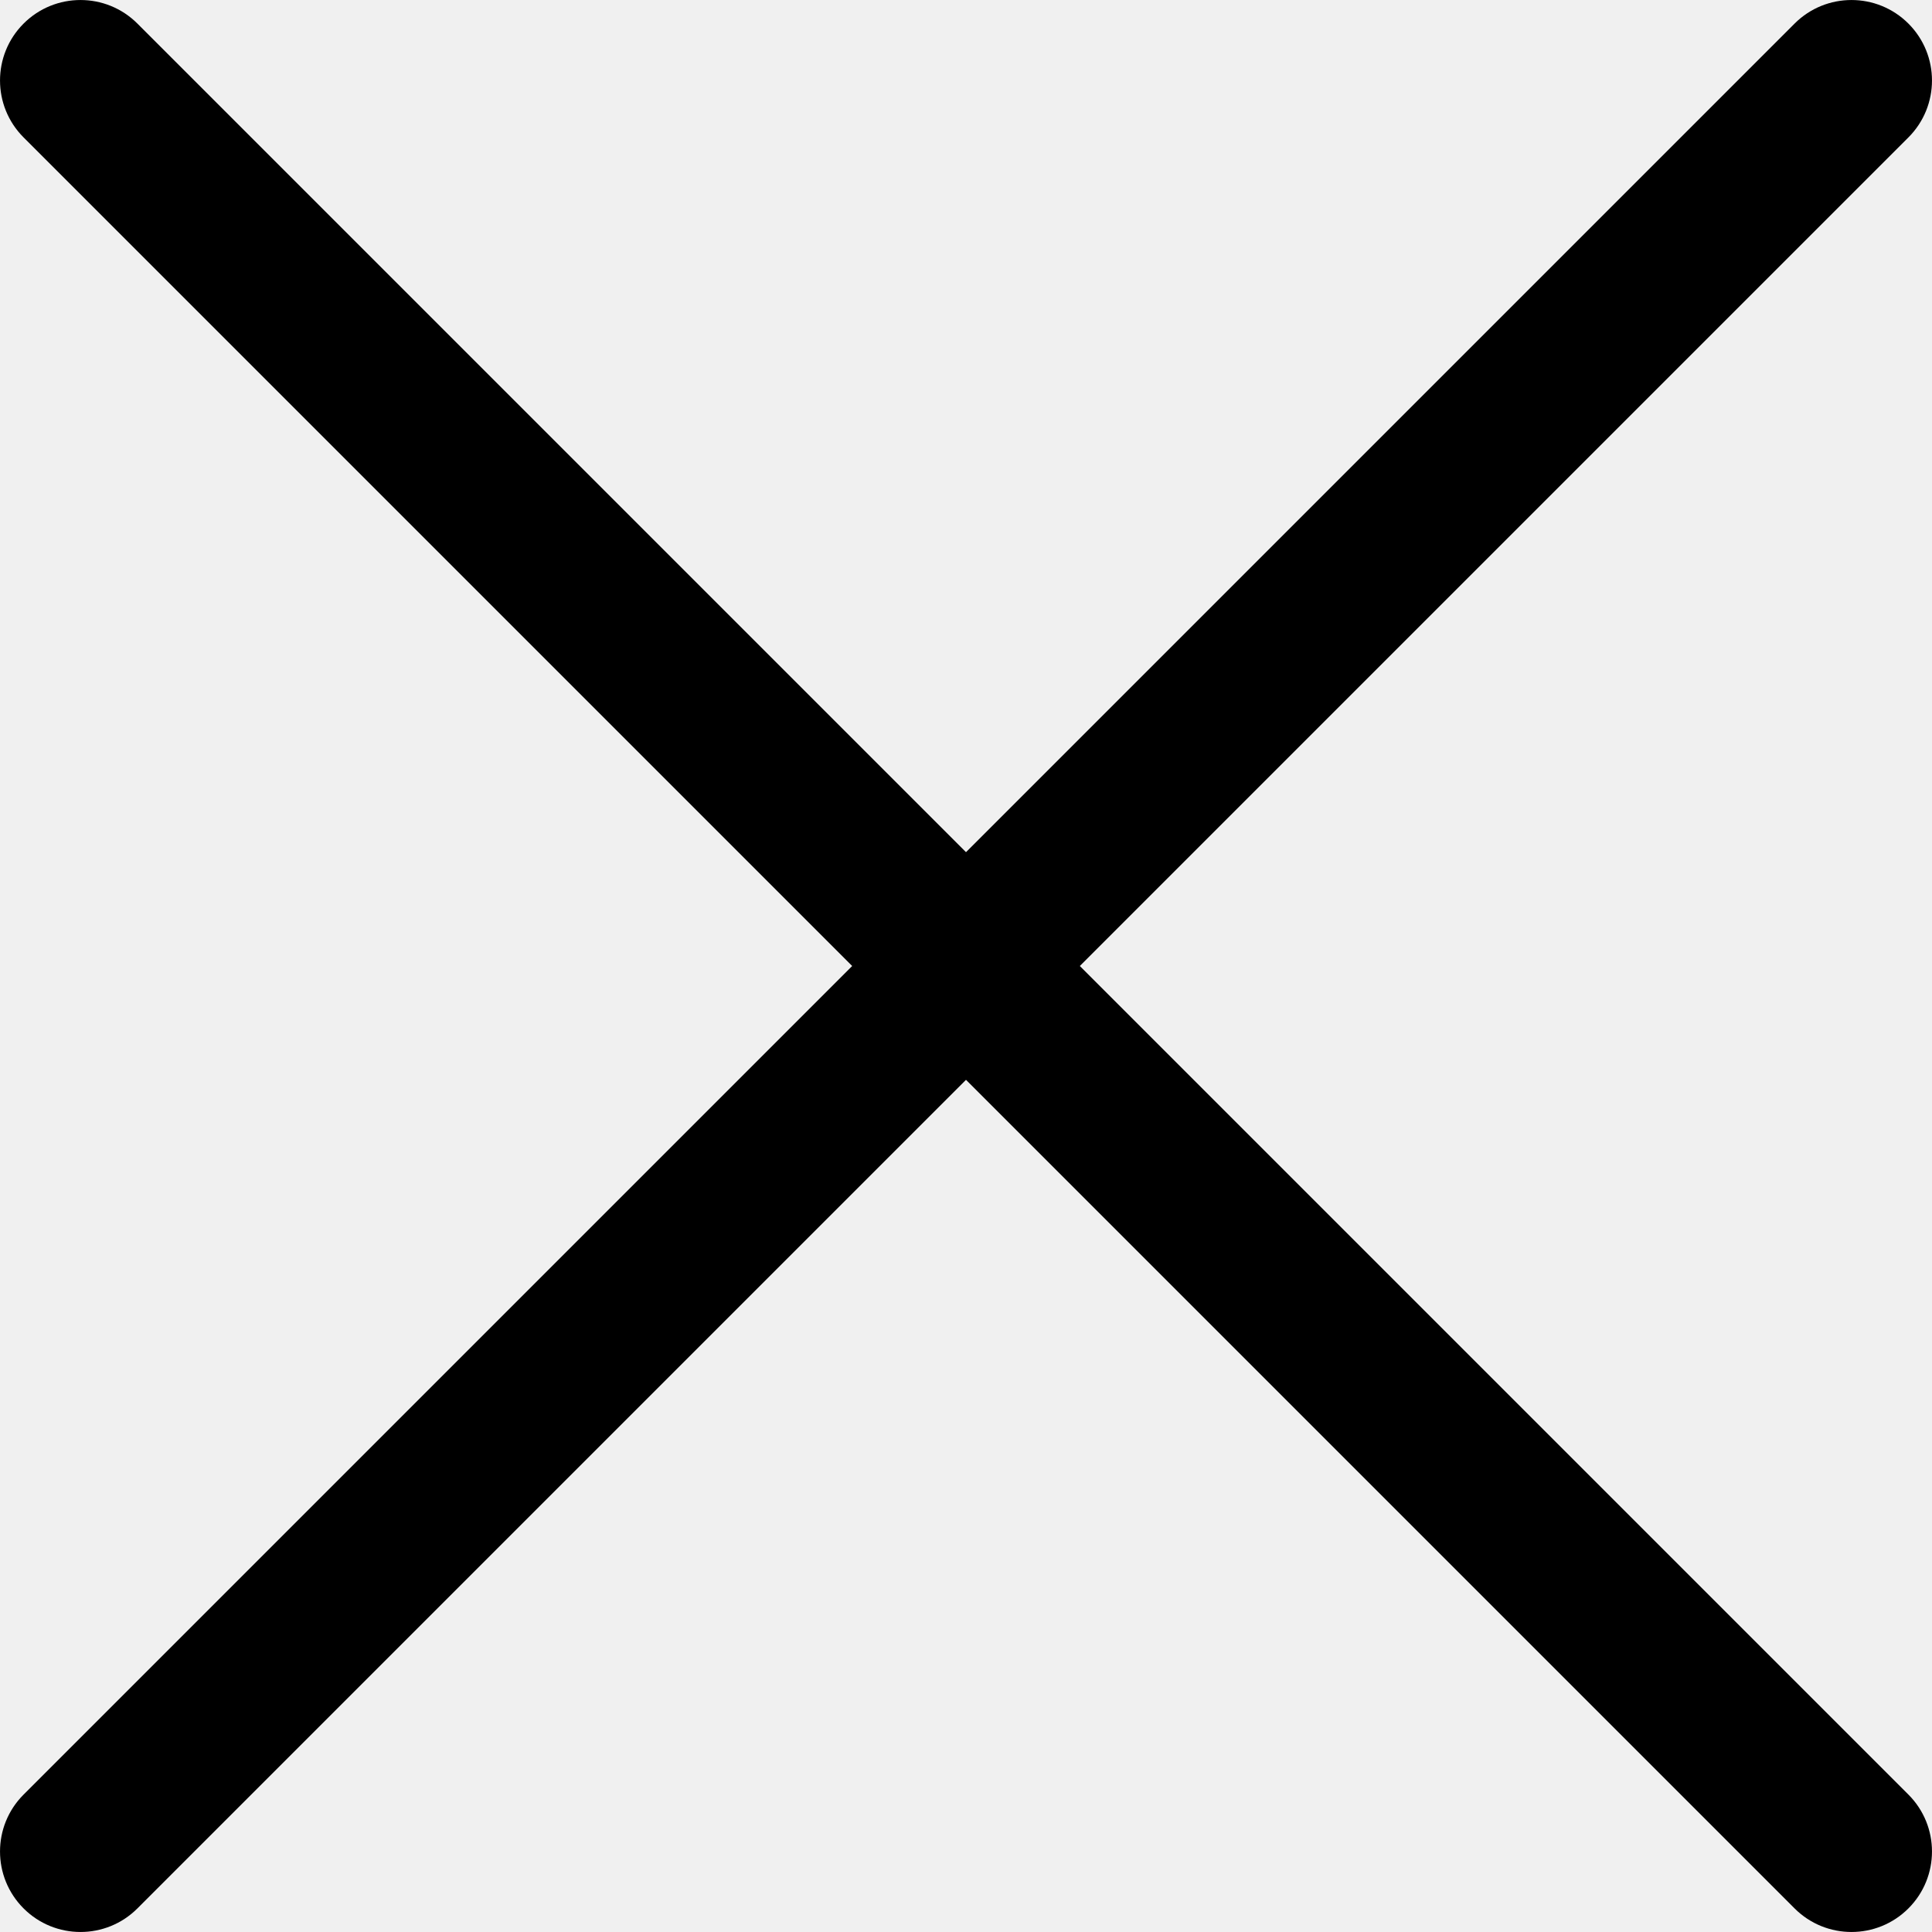
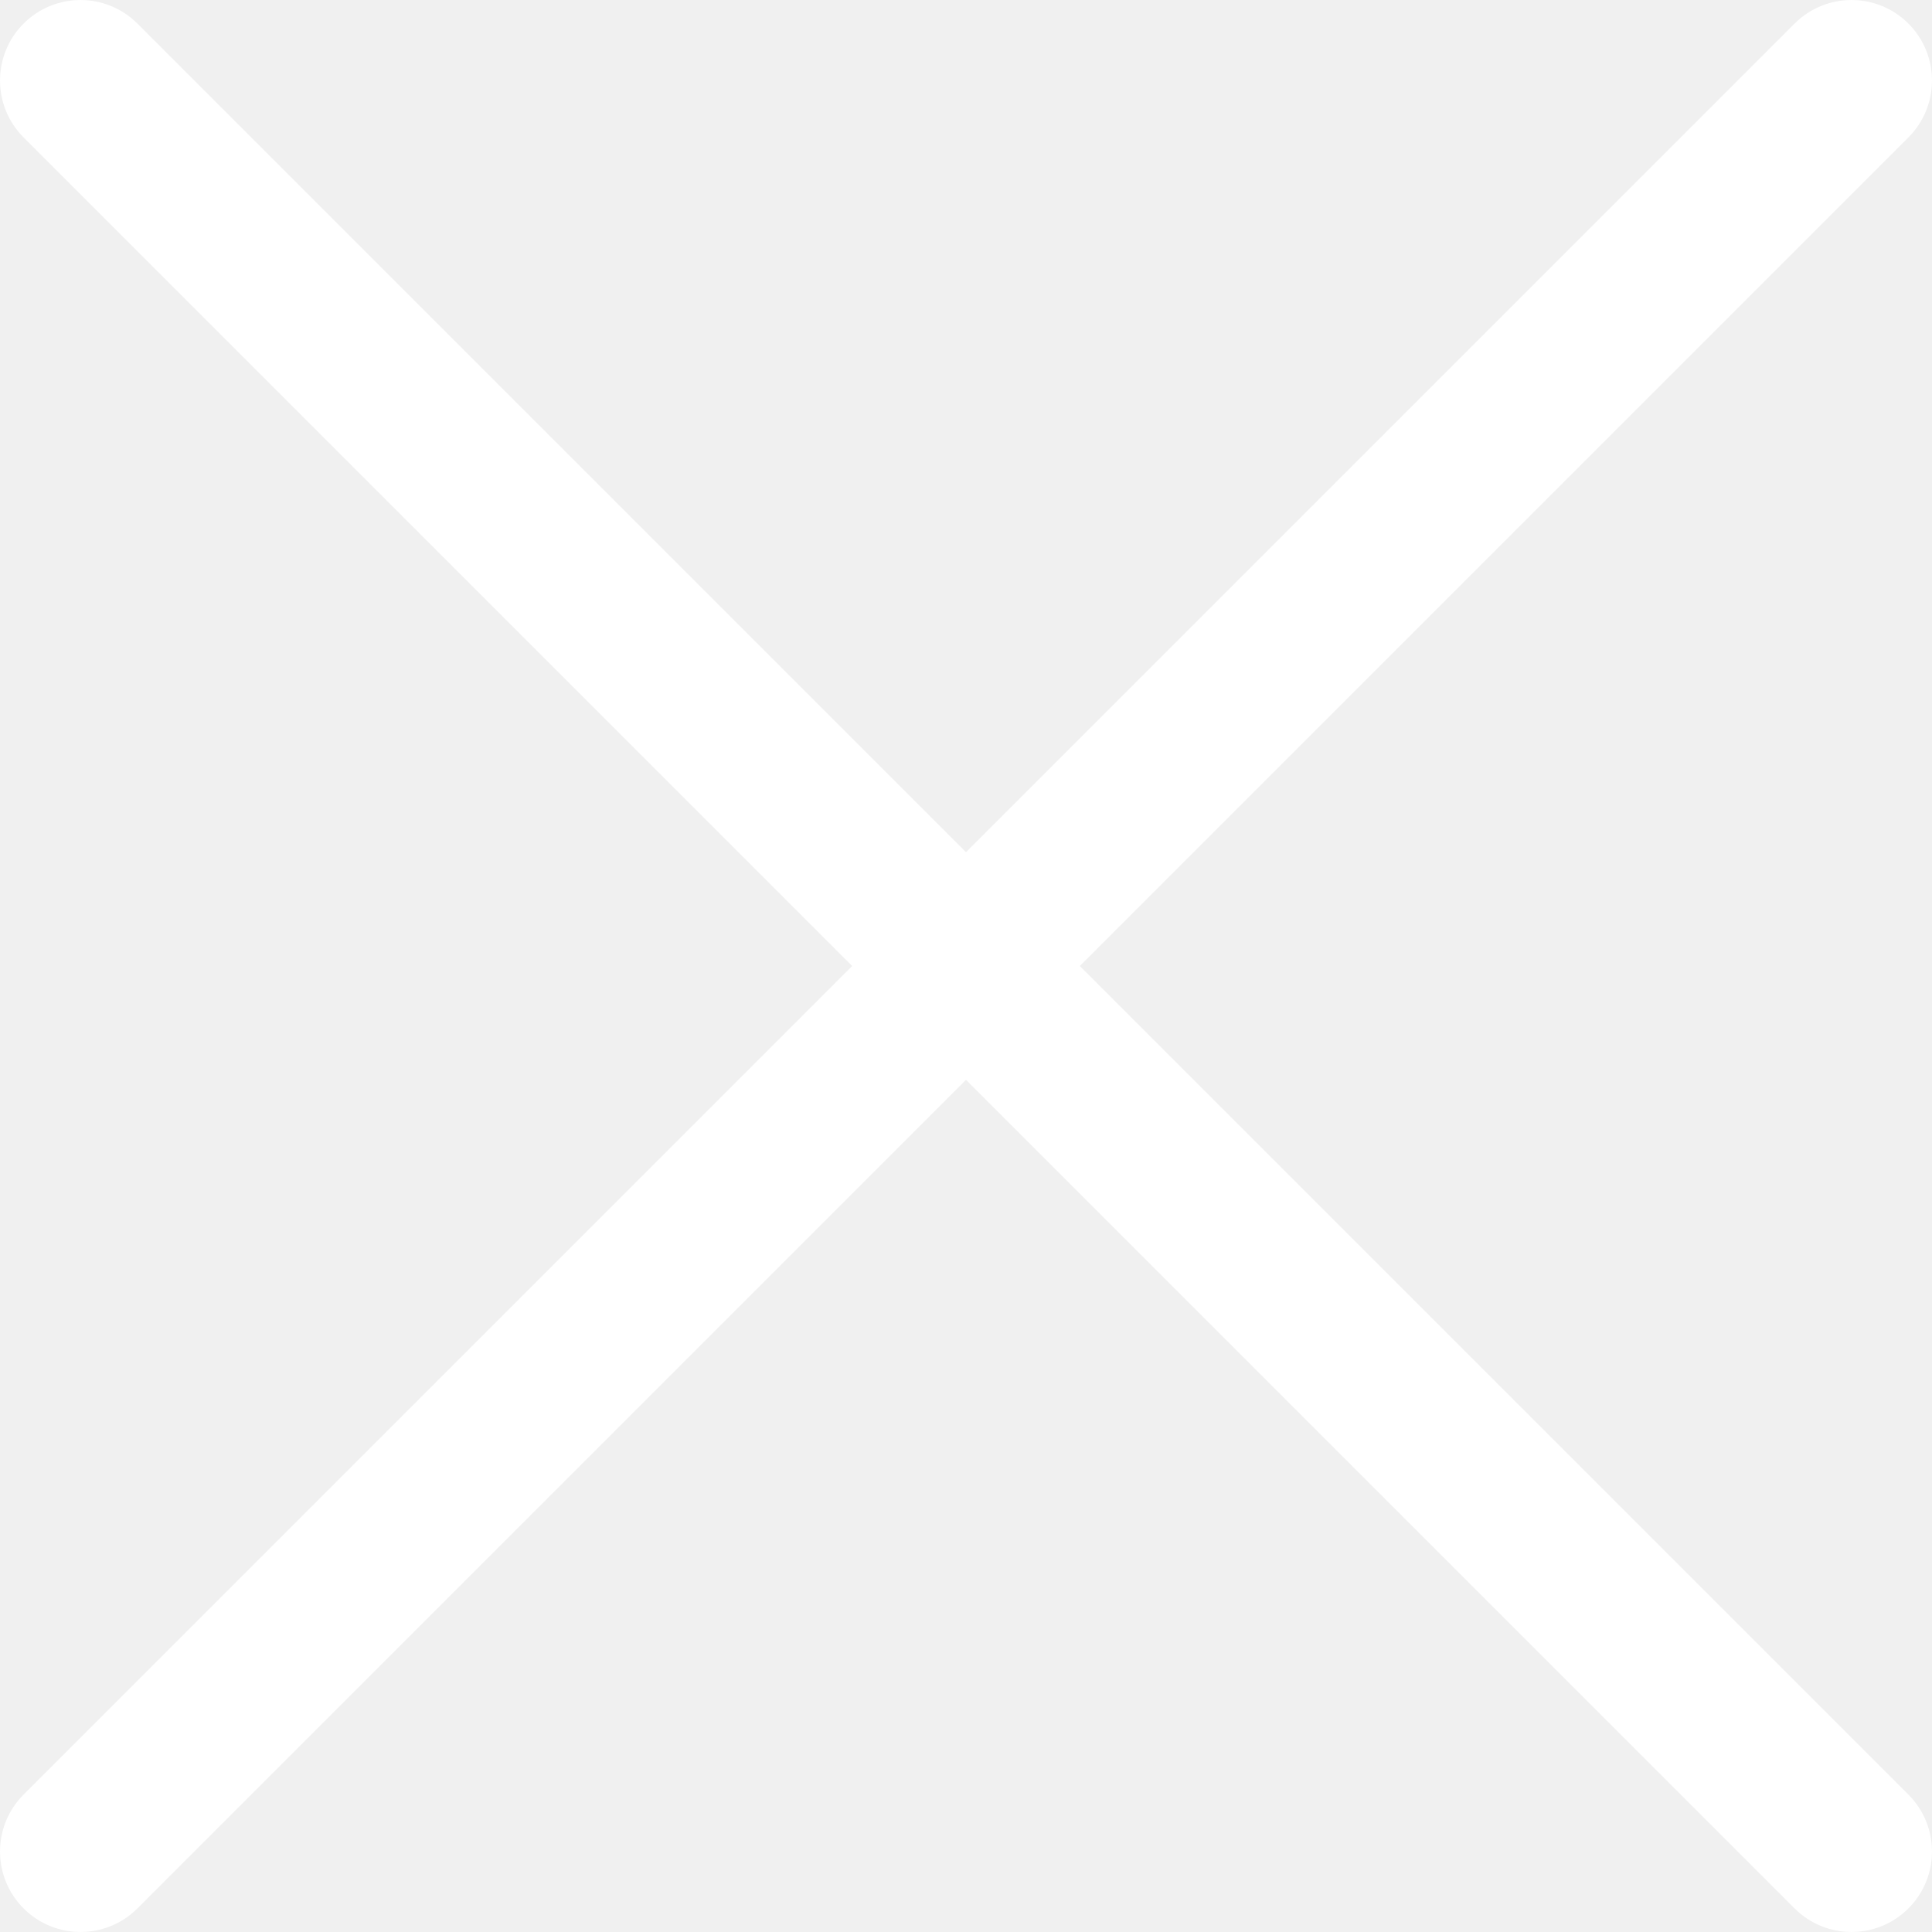
- <svg xmlns="http://www.w3.org/2000/svg" id="Outline" viewBox="0 0 24 24" width="512" height="512">
+ <svg xmlns="http://www.w3.org/2000/svg" id="Outline" viewBox="0 0 24 24" width="512" height="512" fill="white">
  <path d="M23.707.293h0a1,1,0,0,0-1.414,0L12,10.586,1.707.293a1,1,0,0,0-1.414,0h0a1,1,0,0,0,0,1.414L10.586,12,.293,22.293a1,1,0,0,0,0,1.414h0a1,1,0,0,0,1.414,0L12,13.414,22.293,23.707a1,1,0,0,0,1.414,0h0a1,1,0,0,0,0-1.414L13.414,12,23.707,1.707A1,1,0,0,0,23.707.293Z" />
</svg>
